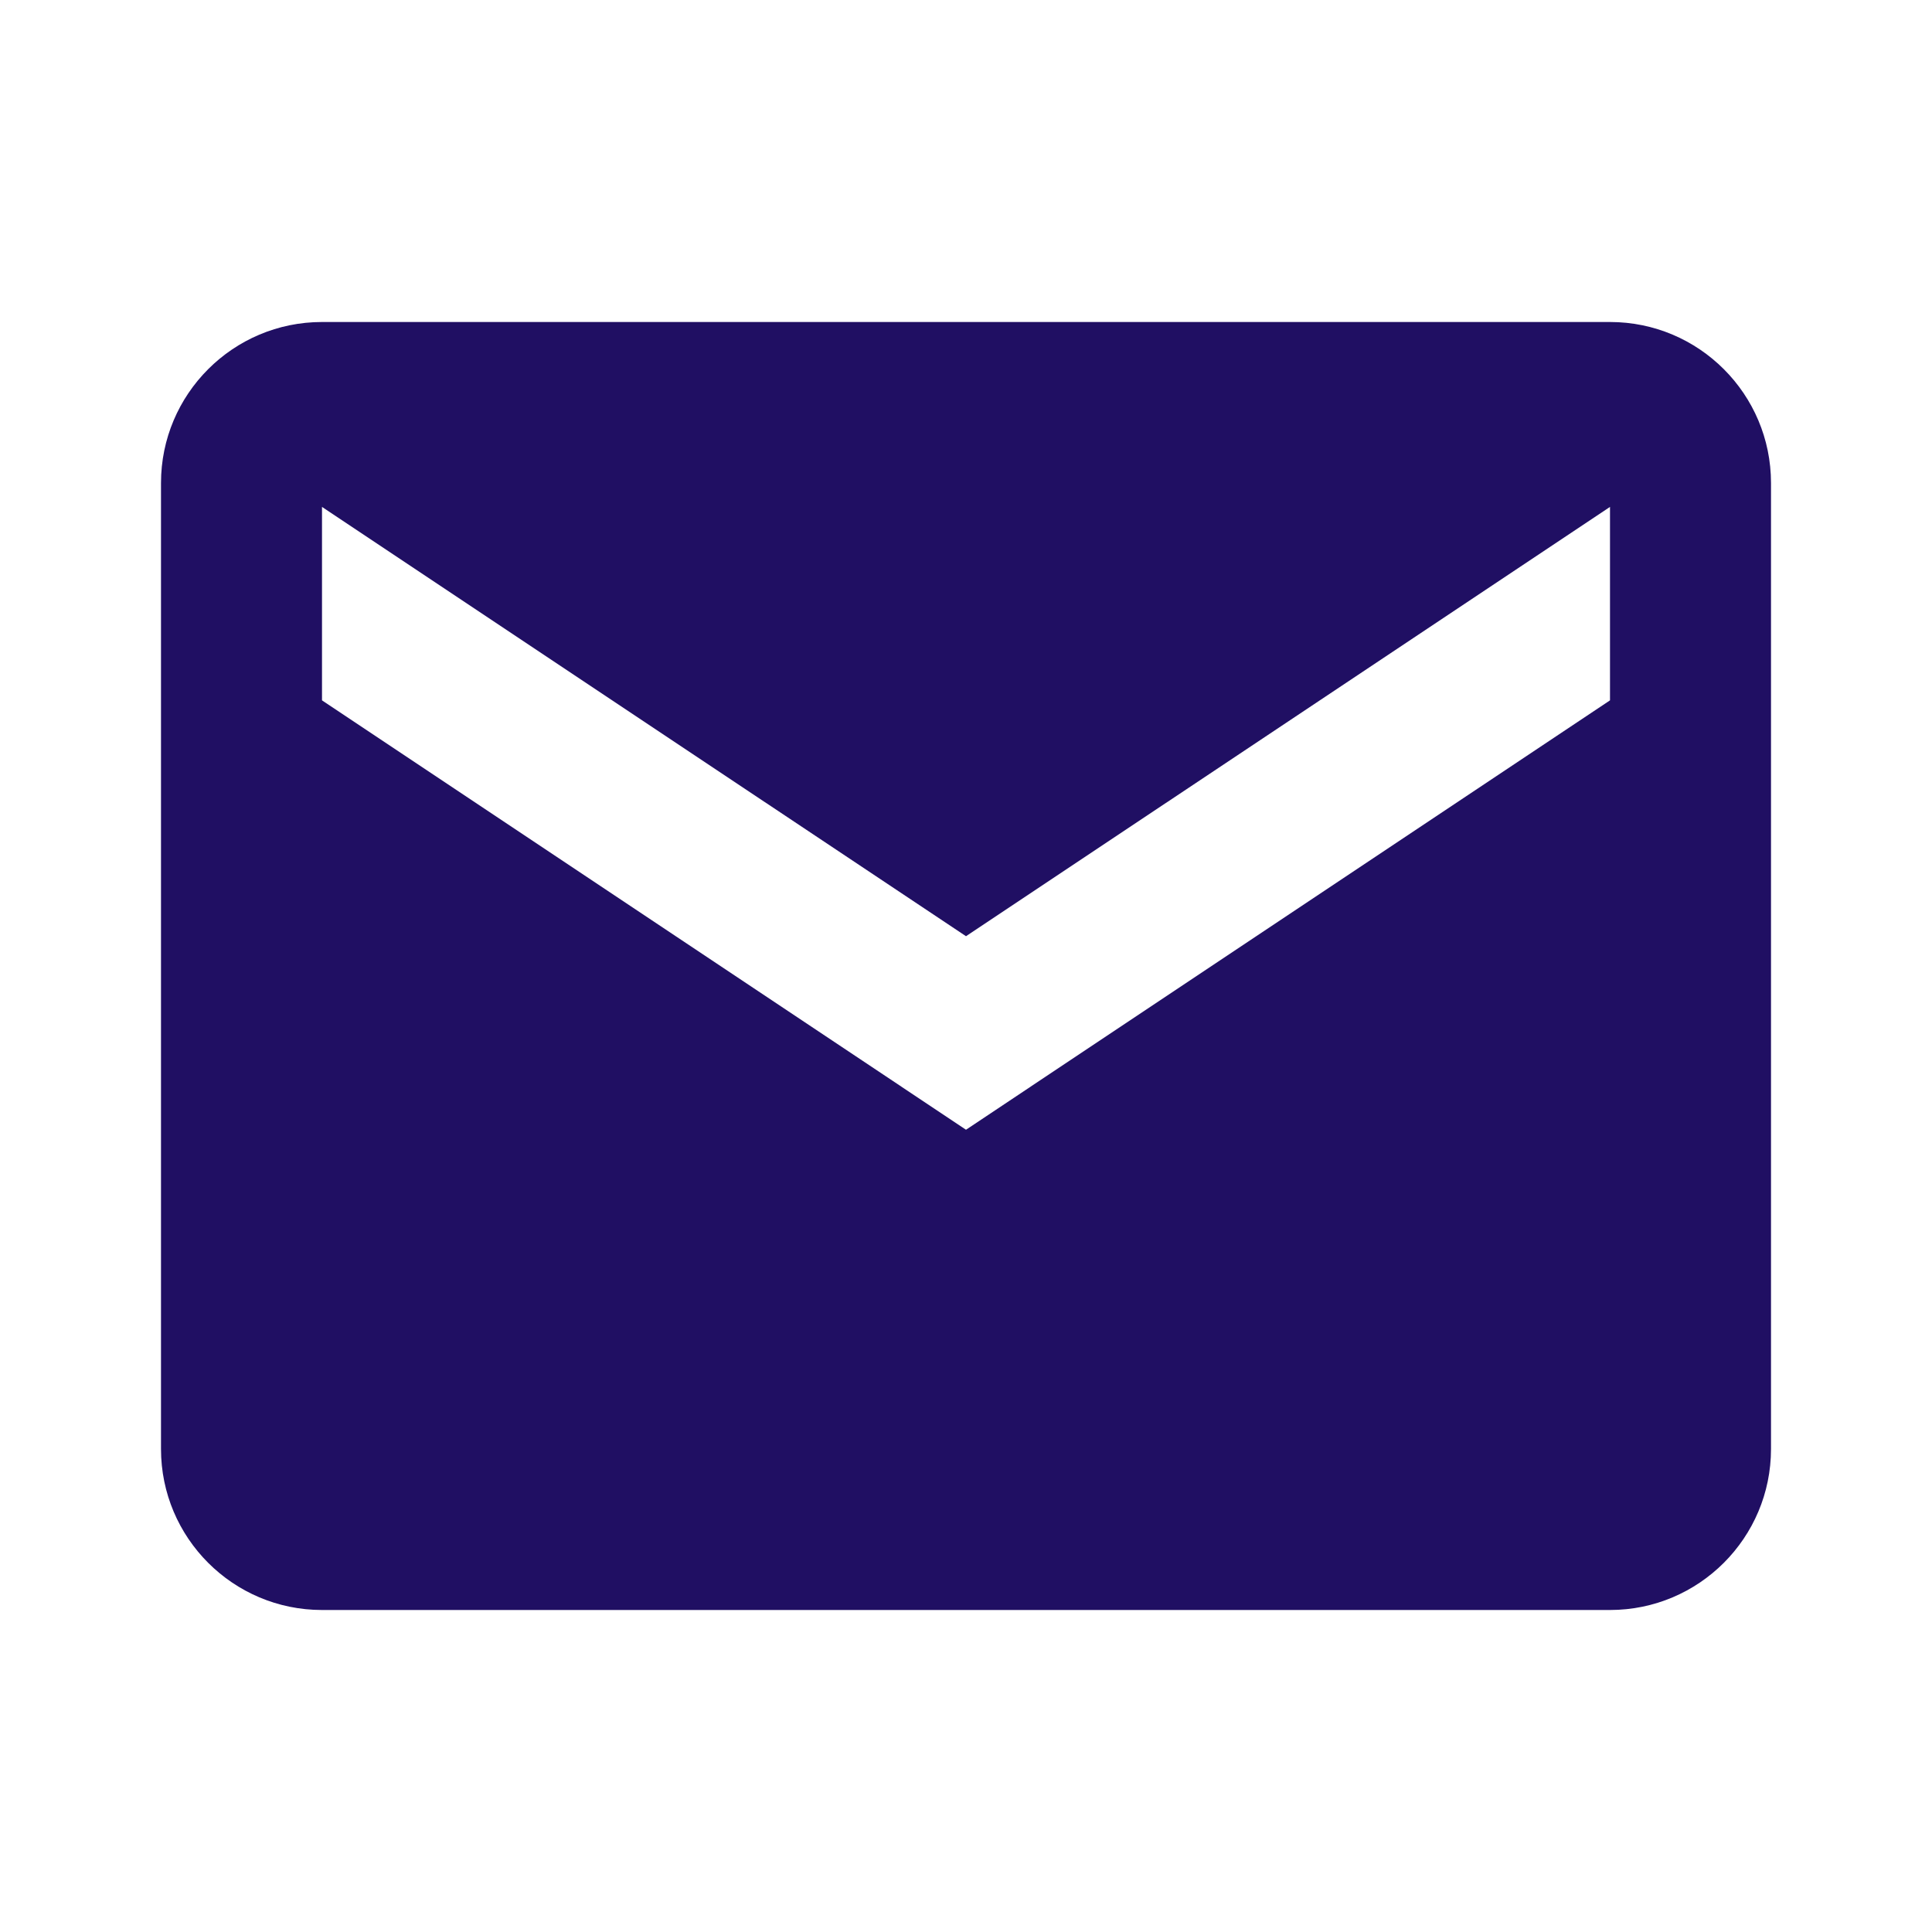
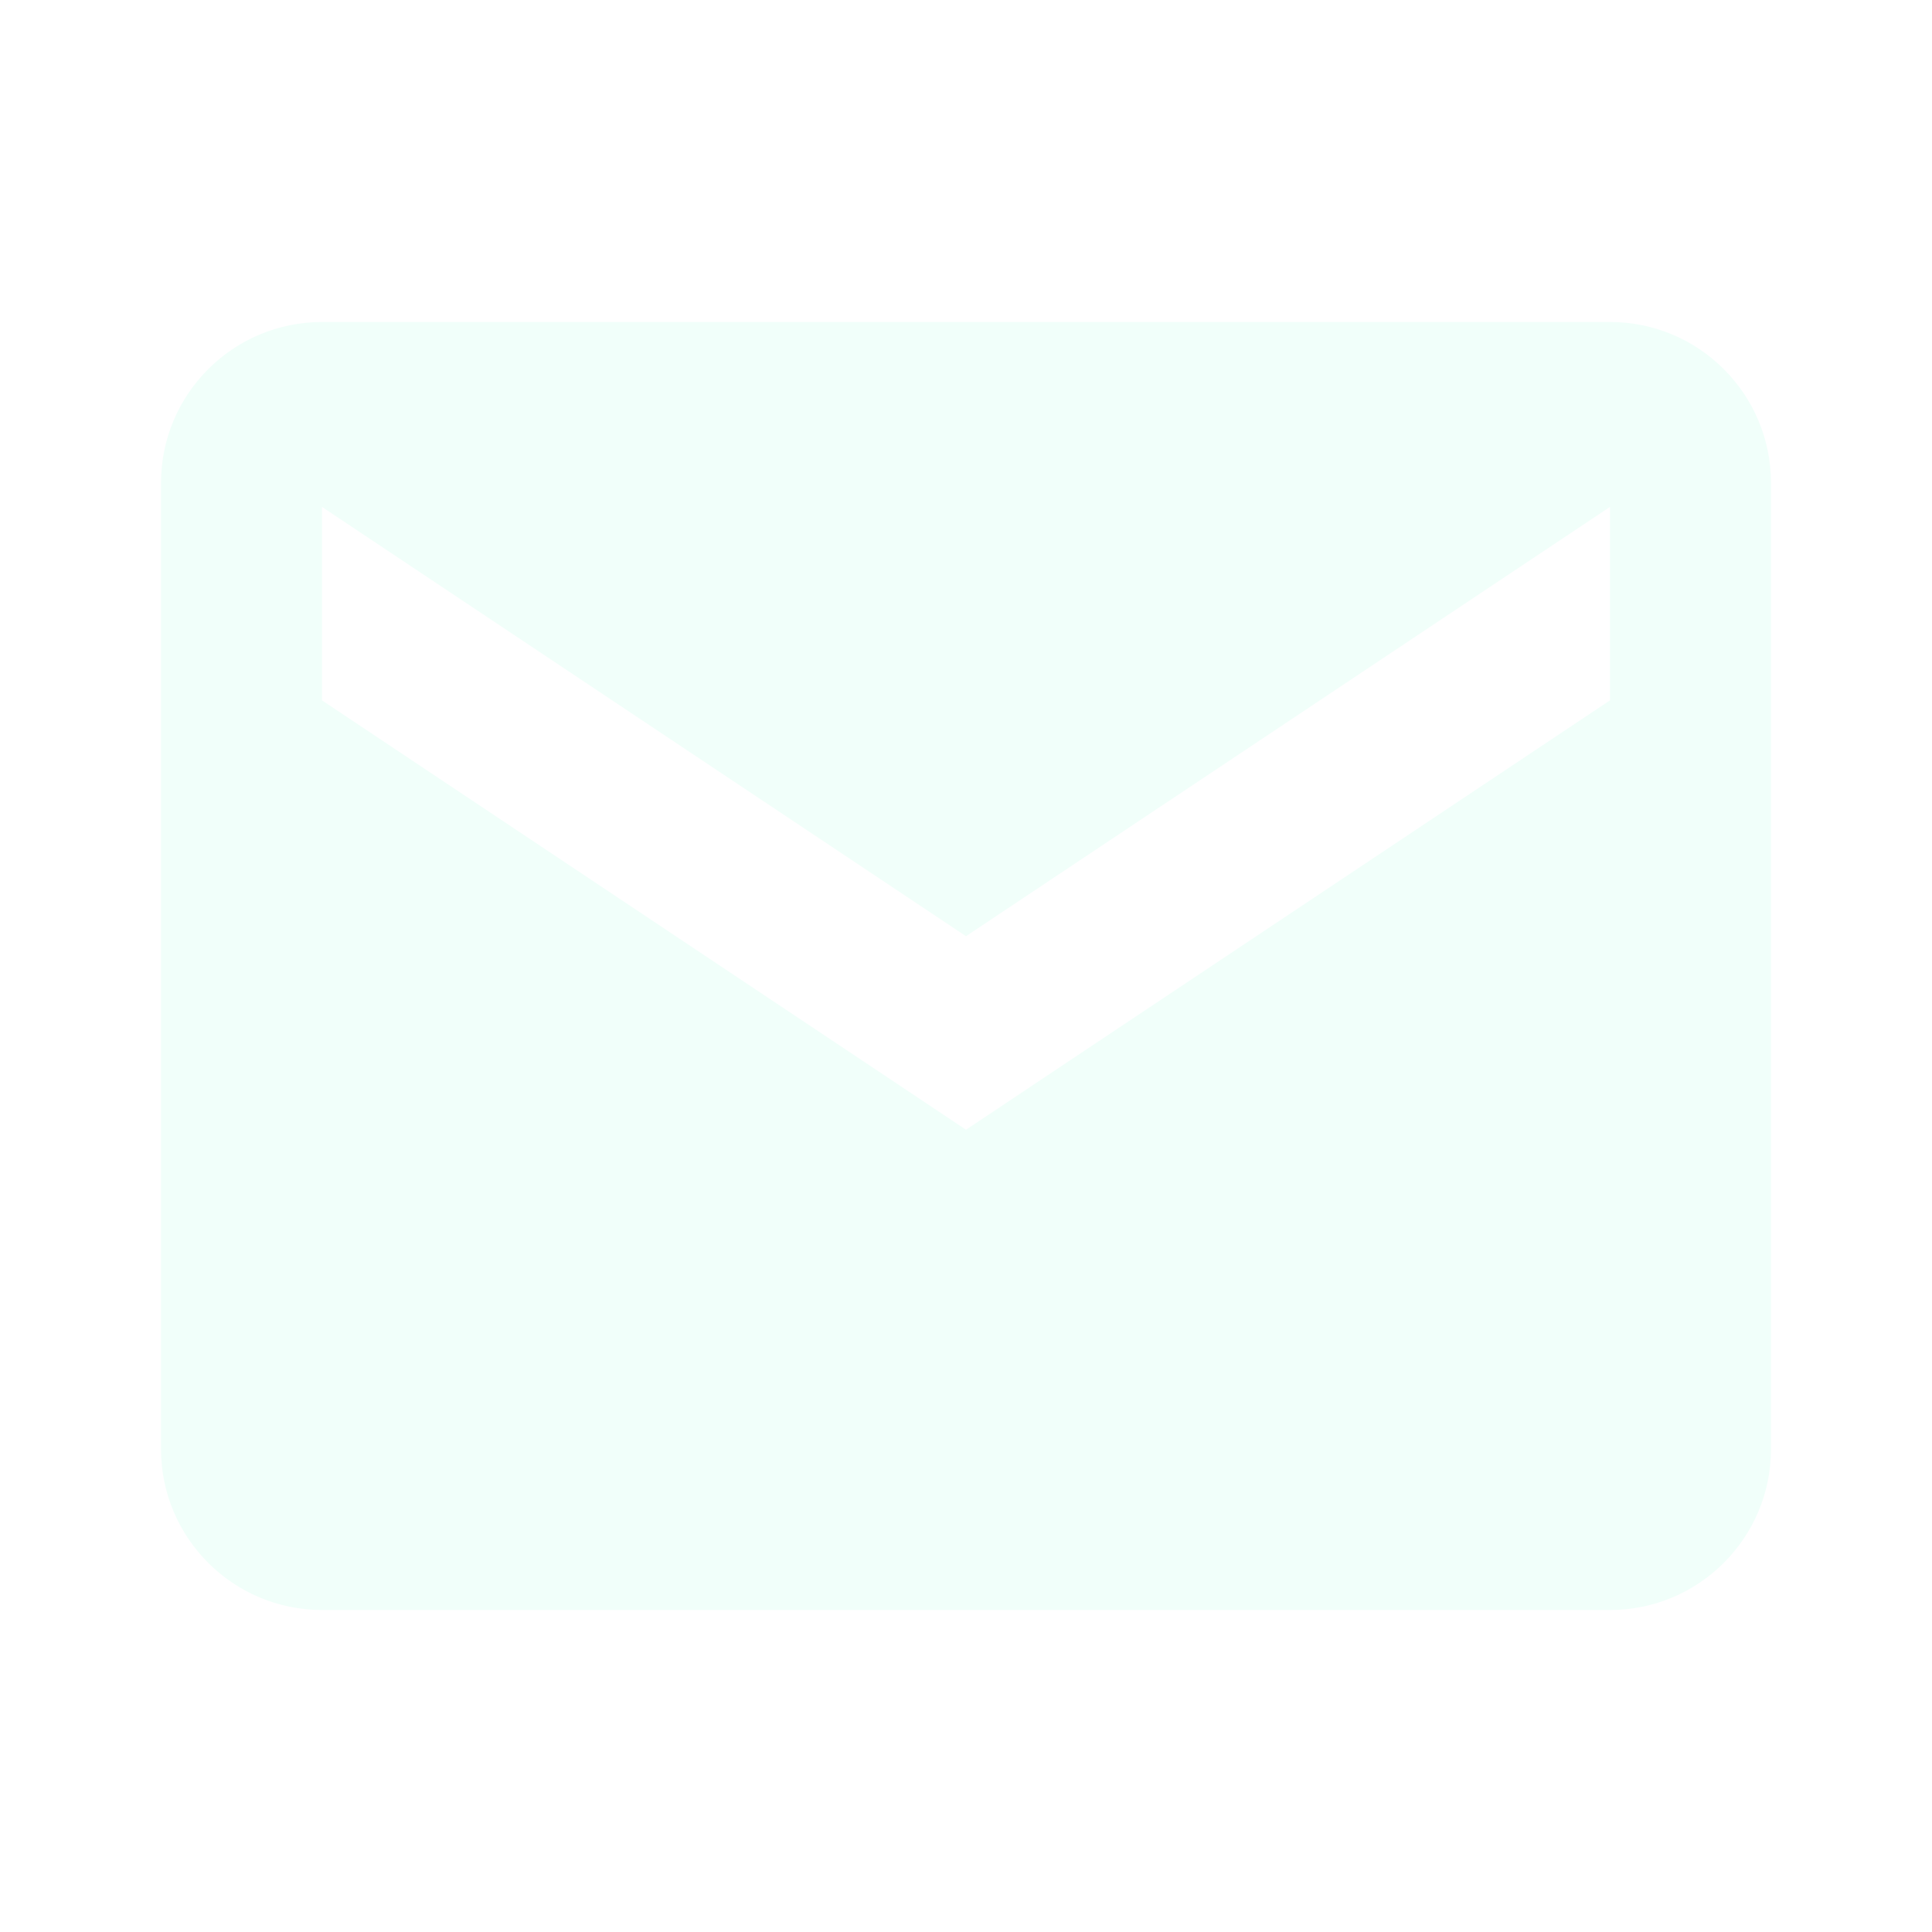
<svg xmlns="http://www.w3.org/2000/svg" width="24" height="24" viewBox="0 0 24 24">
-   <path d="M20,4H4C2.896,4,2,4.896,2,6v12c0,1.104,0.896,2,2,2h16c1.104,0,2-0.896,2-2V6C22,4.896,21.104,4,20,4z M20,8.7l-8,5.334 L4,8.7V6.297l8,5.333l8-5.333V8.7z" fill="#200F63" />
+   <path d="M20,4H4C2.896,4,2,4.896,2,6v12c0,1.104,0.896,2,2,2h16c1.104,0,2-0.896,2-2V6C22,4.896,21.104,4,20,4z M20,8.7l-8,5.334 L4,8.7V6.297l8,5.333l8-5.333V8.7z" fill="#F1FFFA" />
</svg>
